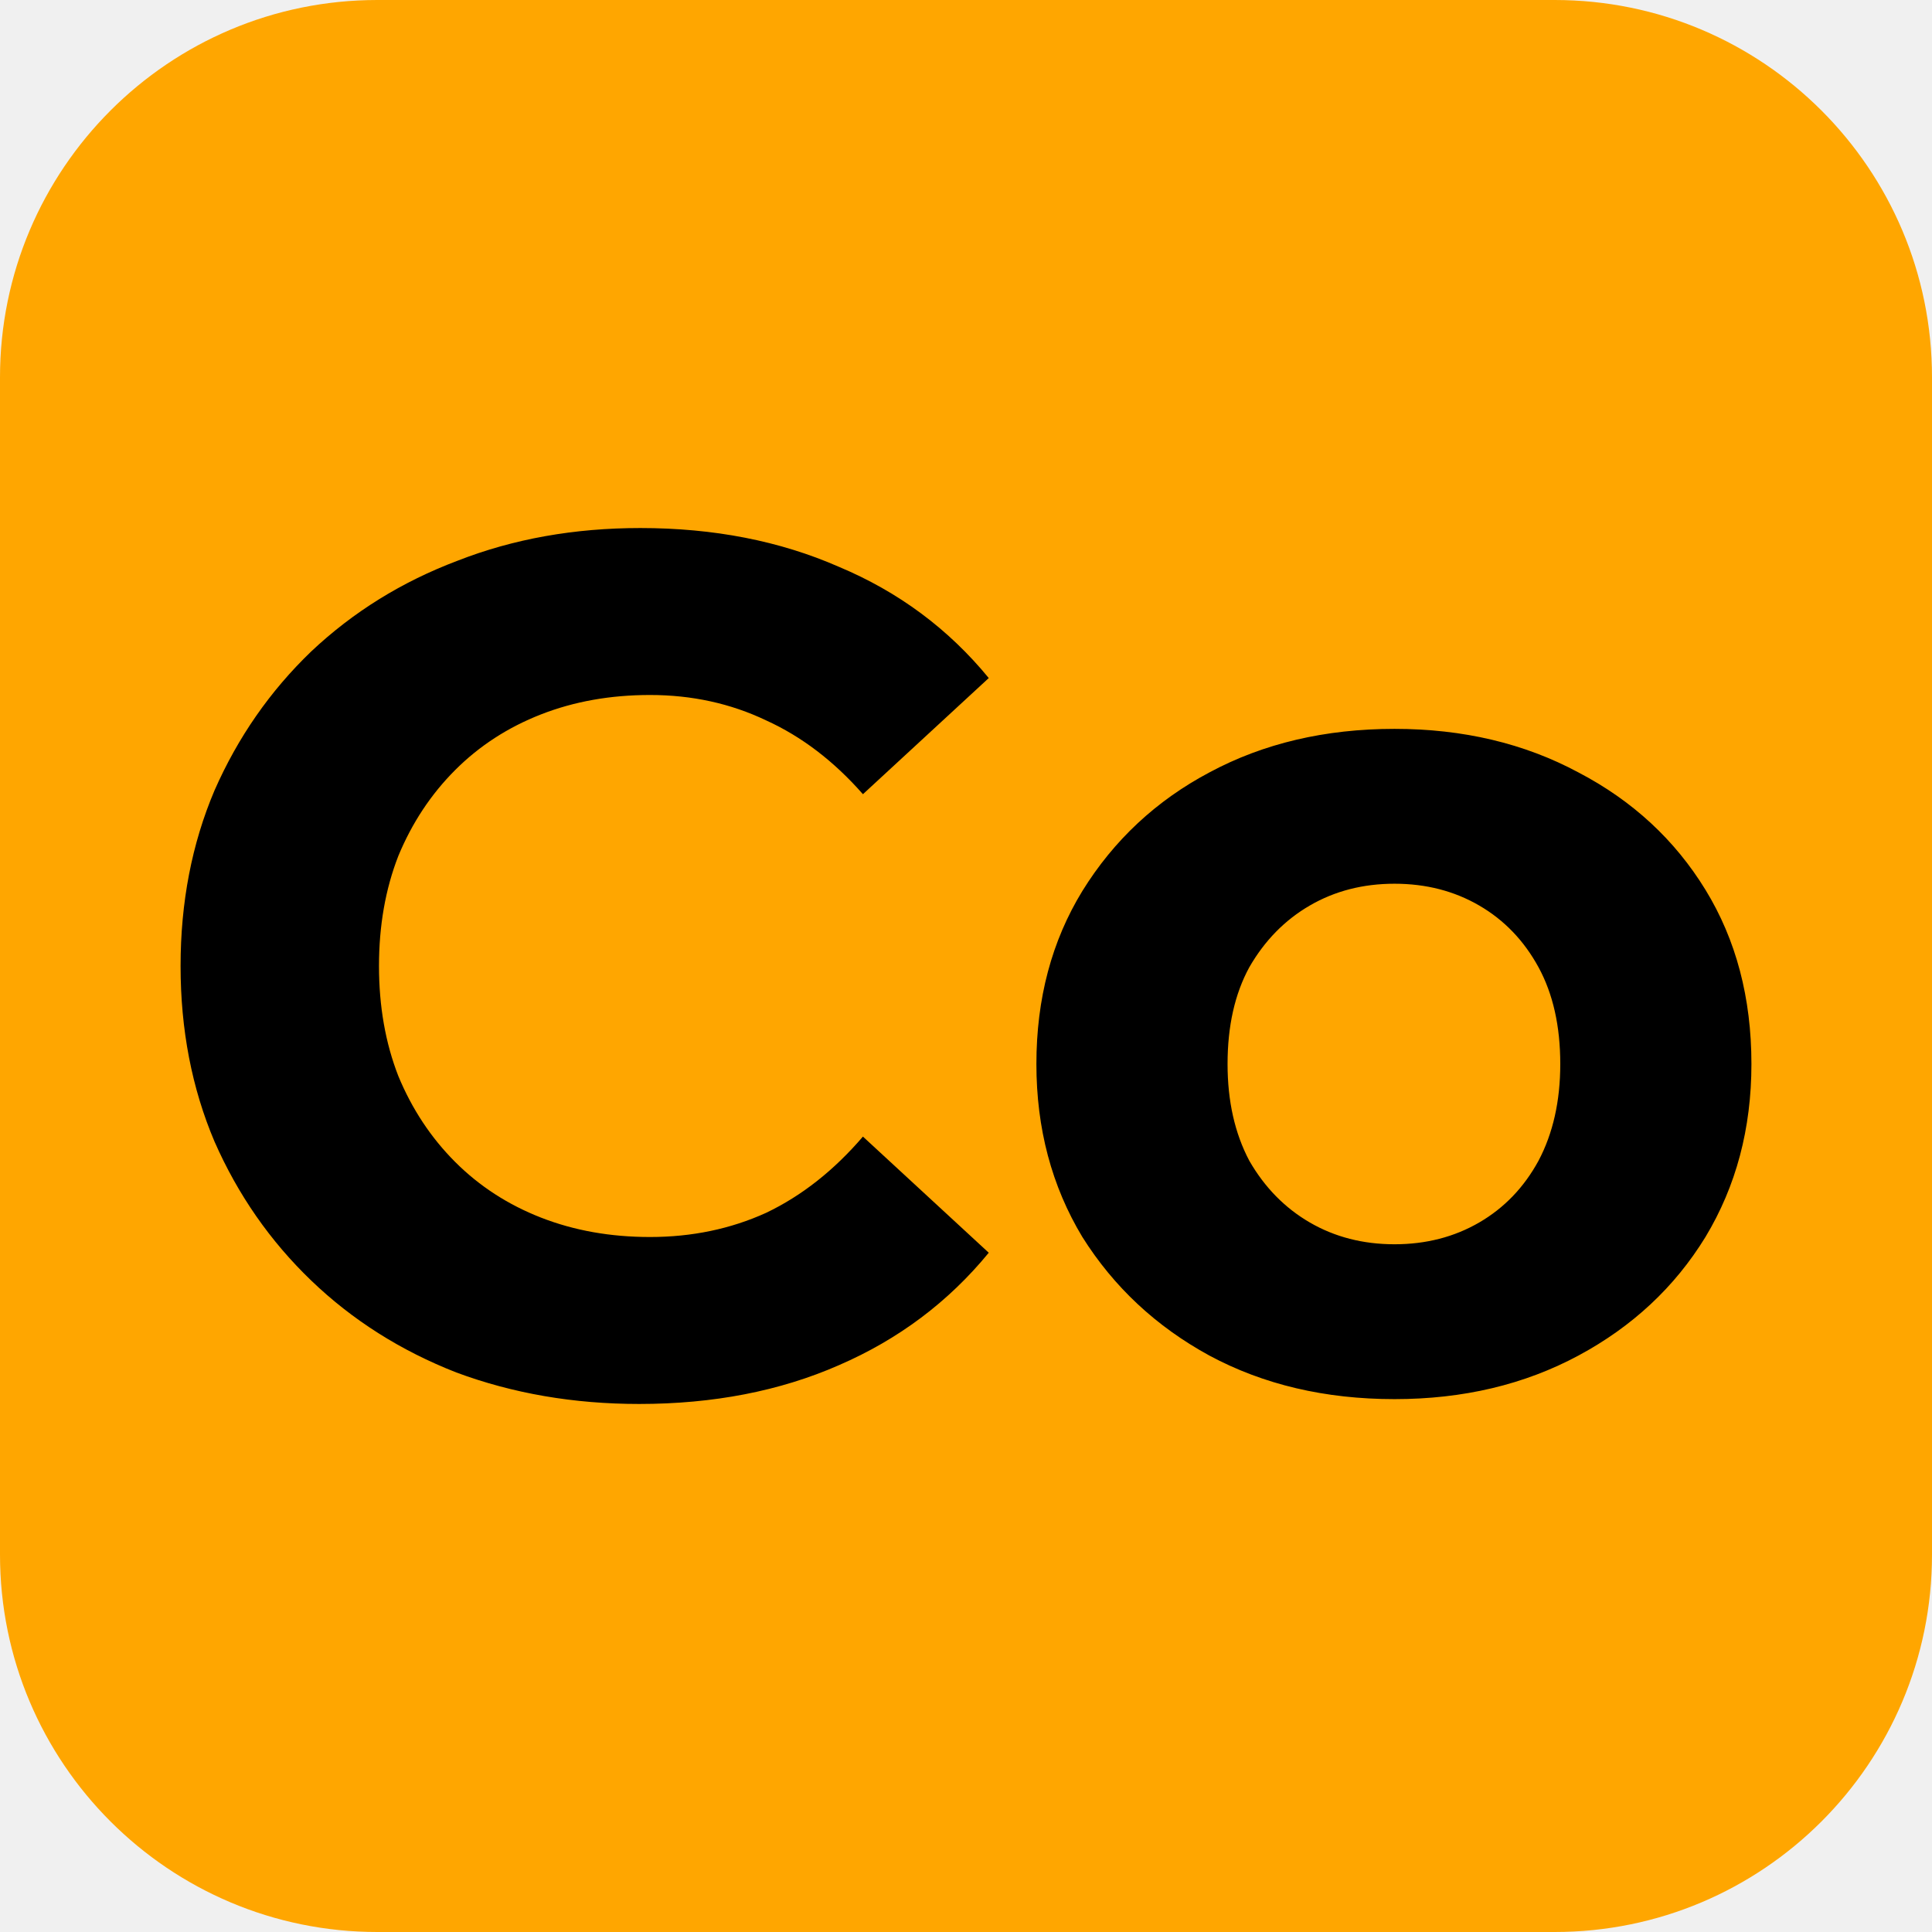
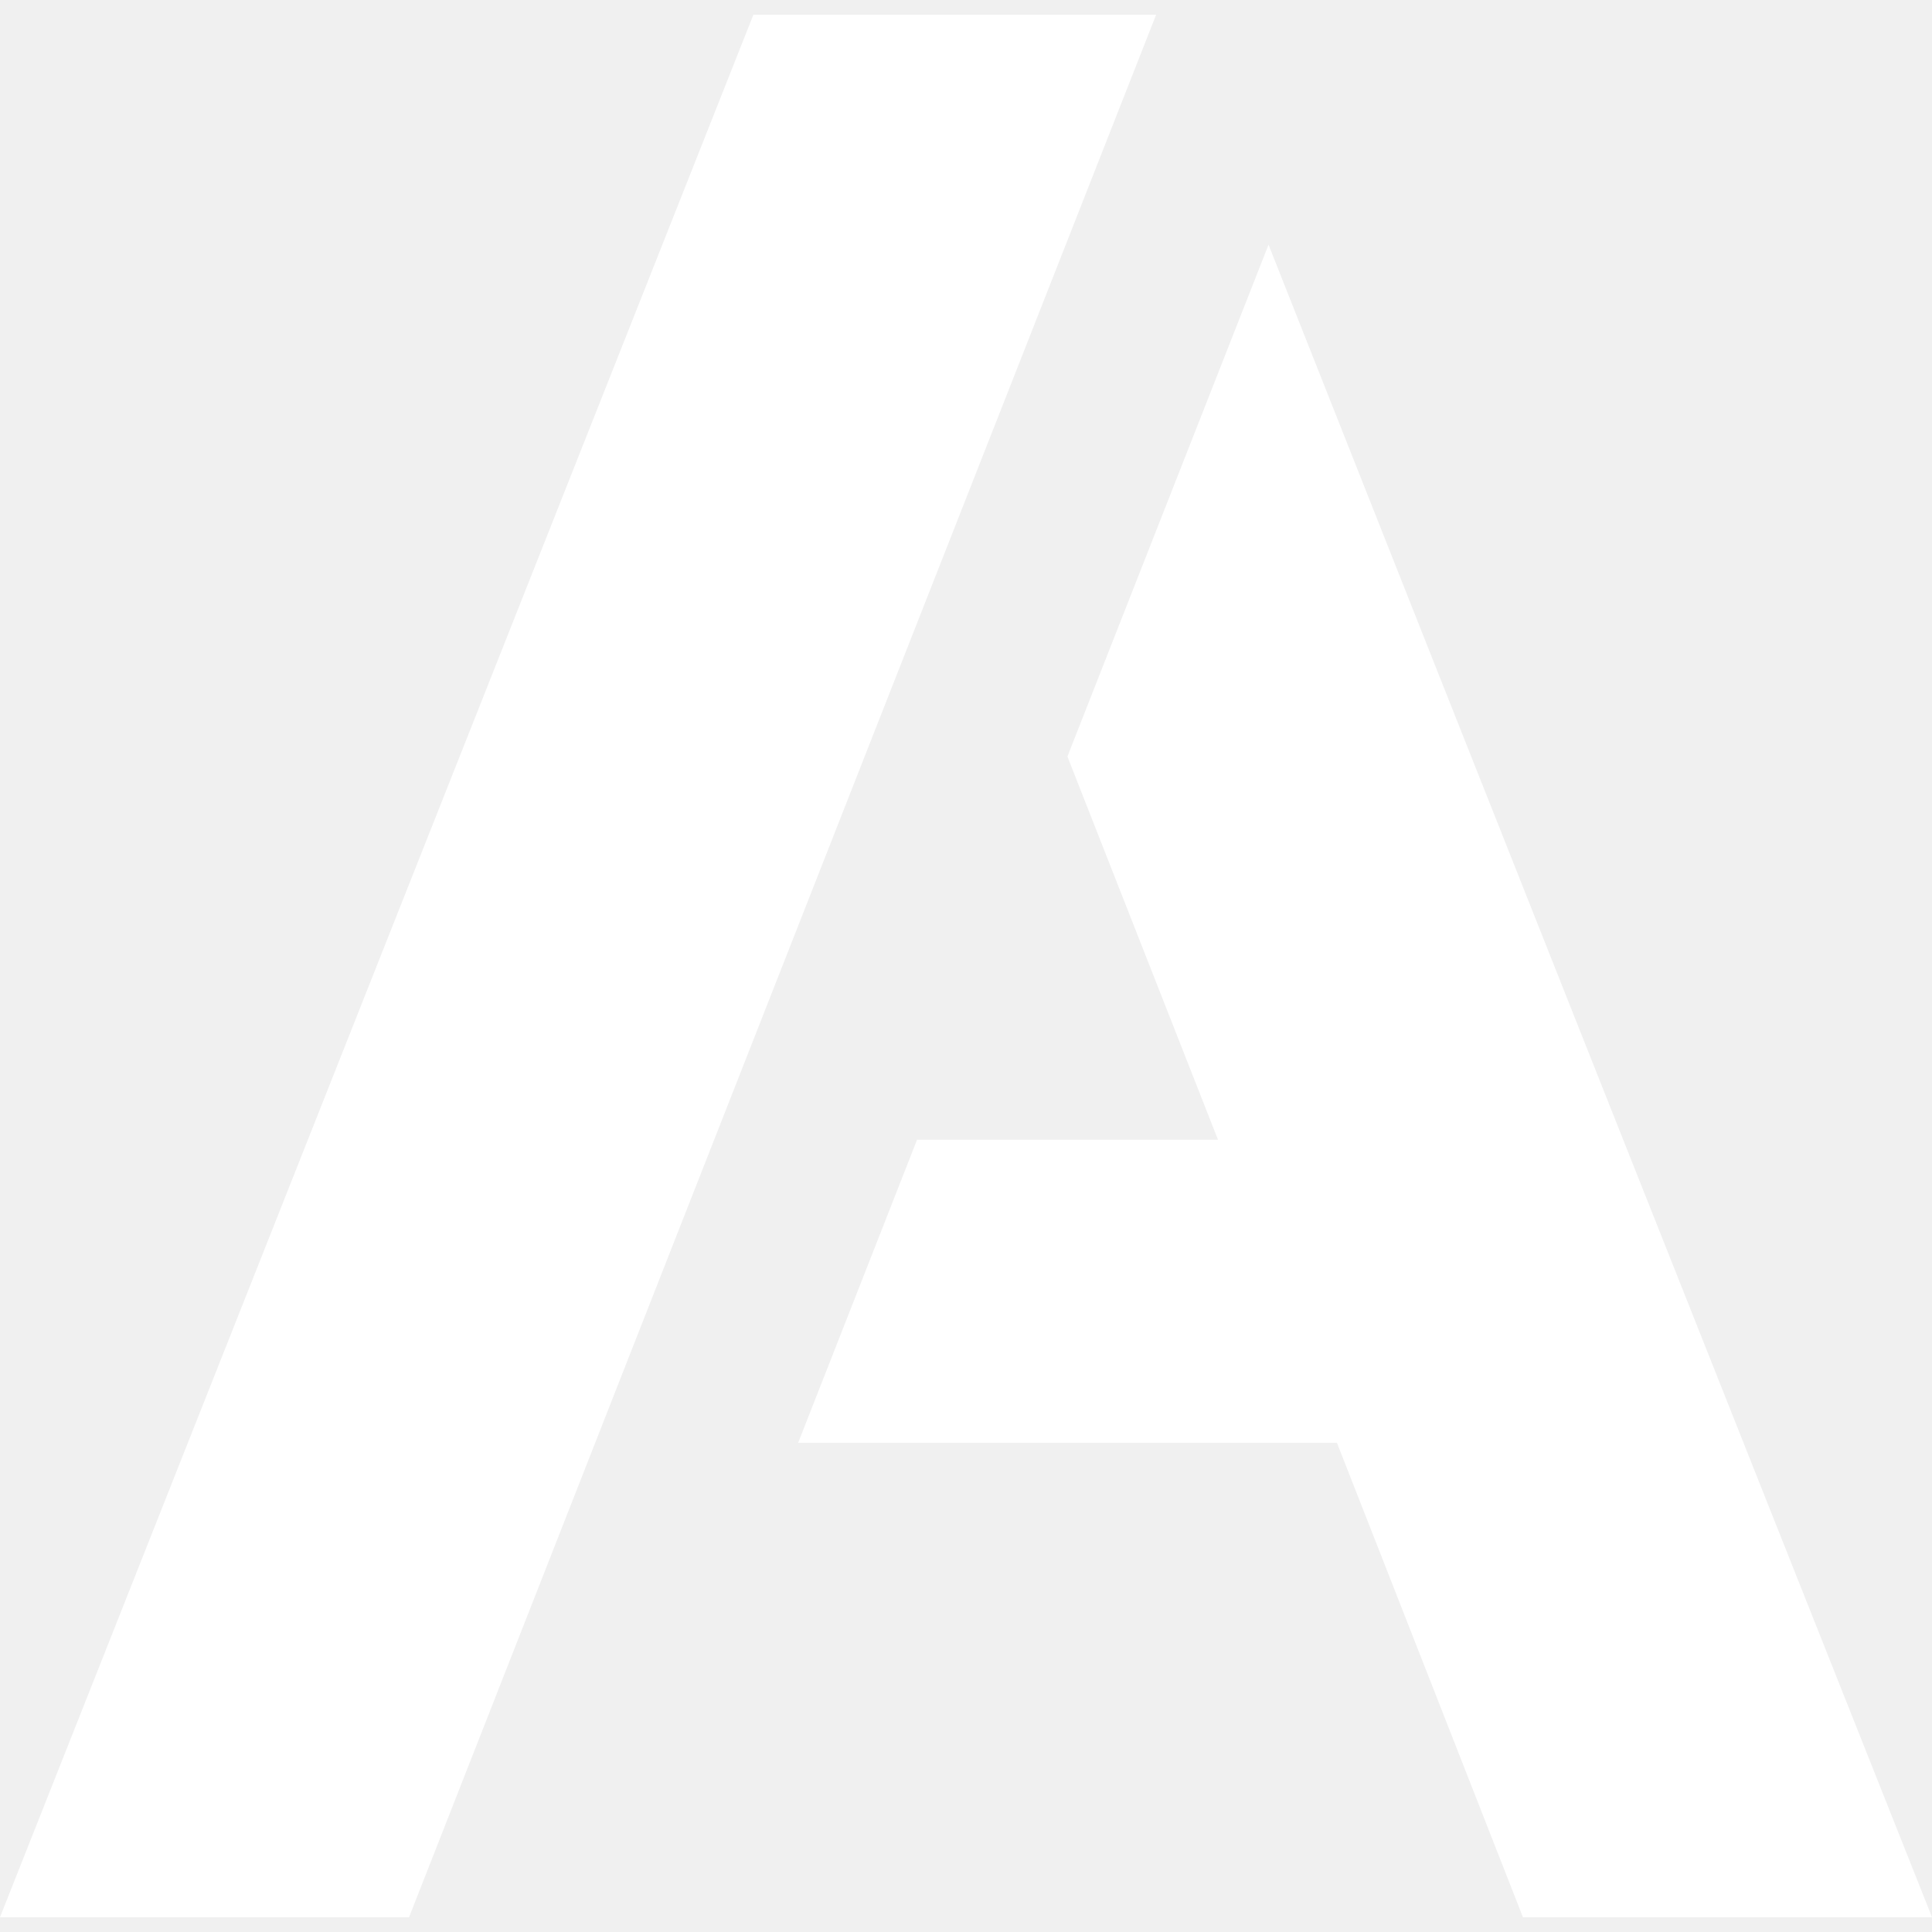
<svg xmlns="http://www.w3.org/2000/svg" version="1.1" width="512" height="512">
-   <svg width="512" height="512" viewBox="0 0 512 512" version="1.1" id="SvgjsSvg1006">
+   <svg width="512" height="512" viewBox="0 0 135.467 135.467" version="1.1" id="SvgjsSvg1006">
    <defs id="SvgjsDefs1004" />
-     <g id="SvgjsG1003">
-       <rect style="font-variation-settings:'wght' 700;fill:#ffa600;fill-opacity:1;stroke-width:0.5" id="SvgjsRect1002" width="512" height="512" x="0" y="0" rx="100" ry="100" />
-     </g>
-     <g id="SvgjsG1001">
-       <path id="SvgjsPath1000" style="font-weight:bold;font-size:320.625px;line-height:1;font-family:Montserrat;-inkscape-font-specification:'Montserrat Bold';text-align:center;text-anchor:middle;stroke-width:0.916" d="M 169.691 139.934 C 152.164 139.934 136.026 142.819 121.277 148.59 C 106.529 154.147 93.595 162.163 82.48 172.637 C 71.579 183.11 63.031 195.402 56.832 209.51 C 50.847 223.617 47.854 239.114 47.854 256 C 47.854 272.886 50.847 288.383 56.832 302.49 C 63.031 316.598 71.579 328.89 82.48 339.363 C 93.382 349.837 106.208 357.959 120.957 363.73 C 135.92 369.288 152.057 372.066 169.371 372.066 C 189.036 372.066 206.67 368.647 222.273 361.807 C 238.091 354.967 251.344 345.027 262.031 331.988 L 228.686 301.209 C 220.991 310.186 212.442 316.919 203.037 321.408 C 193.632 325.683 183.371 327.82 172.256 327.82 C 161.782 327.82 152.164 326.109 143.4 322.689 C 134.637 319.269 127.047 314.354 120.635 307.941 C 114.222 301.529 109.2 293.941 105.566 285.178 C 102.146 276.414 100.436 266.688 100.436 256 C 100.436 245.312 102.146 235.586 105.566 226.822 C 109.2 218.059 114.222 210.471 120.635 204.059 C 127.047 197.646 134.637 192.731 143.4 189.311 C 152.164 185.891 161.782 184.18 172.256 184.18 C 183.371 184.18 193.632 186.425 203.037 190.914 C 212.442 195.189 220.991 201.707 228.686 210.471 L 262.031 179.691 C 251.344 166.653 238.091 156.82 222.273 150.193 C 206.67 143.353 189.143 139.934 169.691 139.934 z M 369.562 193.158 C 351.18 193.158 334.827 197.004 320.506 204.699 C 306.398 212.18 295.176 222.655 286.84 236.121 C 278.717 249.374 274.656 264.657 274.656 281.971 C 274.656 299.071 278.717 314.354 286.84 327.82 C 295.176 341.073 306.398 351.547 320.506 359.242 C 334.827 366.937 351.18 370.783 369.562 370.783 C 387.731 370.783 403.976 366.937 418.297 359.242 C 432.618 351.547 443.84 341.073 451.963 327.82 C 460.085 314.354 464.146 299.071 464.146 281.971 C 464.146 264.443 460.085 249.053 451.963 235.801 C 443.84 222.548 432.618 212.18 418.297 204.699 C 403.976 197.004 387.731 193.158 369.562 193.158 z M 369.562 234.197 C 377.899 234.197 385.38 236.121 392.006 239.969 C 398.632 243.816 403.869 249.267 407.717 256.32 C 411.564 263.374 413.488 271.924 413.488 281.971 C 413.488 291.803 411.564 300.354 407.717 307.621 C 403.869 314.675 398.632 320.125 392.006 323.973 C 385.38 327.82 377.899 329.744 369.562 329.744 C 361.226 329.744 353.743 327.82 347.117 323.973 C 340.491 320.125 335.147 314.675 331.086 307.621 C 327.238 300.354 325.316 291.803 325.316 281.971 C 325.316 271.924 327.238 263.374 331.086 256.32 C 335.147 249.267 340.491 243.816 347.117 239.969 C 353.743 236.121 361.226 234.197 369.562 234.197 z " />
+     <g id="SvgjsG1003" transform="translate(1.053842)">
+       <g id="SvgjsG1002" transform="matrix(1.001276,0,0,1.001276,-1.05384,-1.210509)">
+         <path id="SvgjsPath1001" style="color:#000000;-inkscape-font-specification:'Montserrat Semi-Bold';fill:#ffffff;stroke-width:1px;-inkscape-stroke:none" d="M 199.398,120.709 0,624.223 h 108.27 c 0,0 97.12,-247.658 197.719,-503.514 z" transform="matrix(0.2645833,0,0,0.2645833,0,-29.69225)" />
+         <path style="color:#000000;-inkscape-font-specification:'Montserrat Semi-Bold';fill:#ffffff;stroke-width:1px;-inkscape-stroke:none" d="m 335.748,69.338 c -23.246,59.136 -32.538,82.754 -53.232,135.463 12.508,31.861 28.781,73.208 39.852,101.422 H 242.721 c -12.745,32.49 -22.478,57.275 -31.475,80.223 H 353.855 C 383.482,461.988 403.078,512 403.078,512 h 3.914 104.355 C 452.717,364.483 394.134,216.949 335.748,69.338 Z" id="SvgjsPath1000" transform="scale(0.2645833)" />
+       </g>
    </g>
  </svg>
-   <style>@media (prefers-color-scheme: light) { :root { filter: none; } }
+   <style>@media (prefers-color-scheme: light) { :root { filter: contrast(1) brightness(0.1); } }
+ @media (prefers-color-scheme: dark) { :root { filter: none; } }
</style>
</svg>
